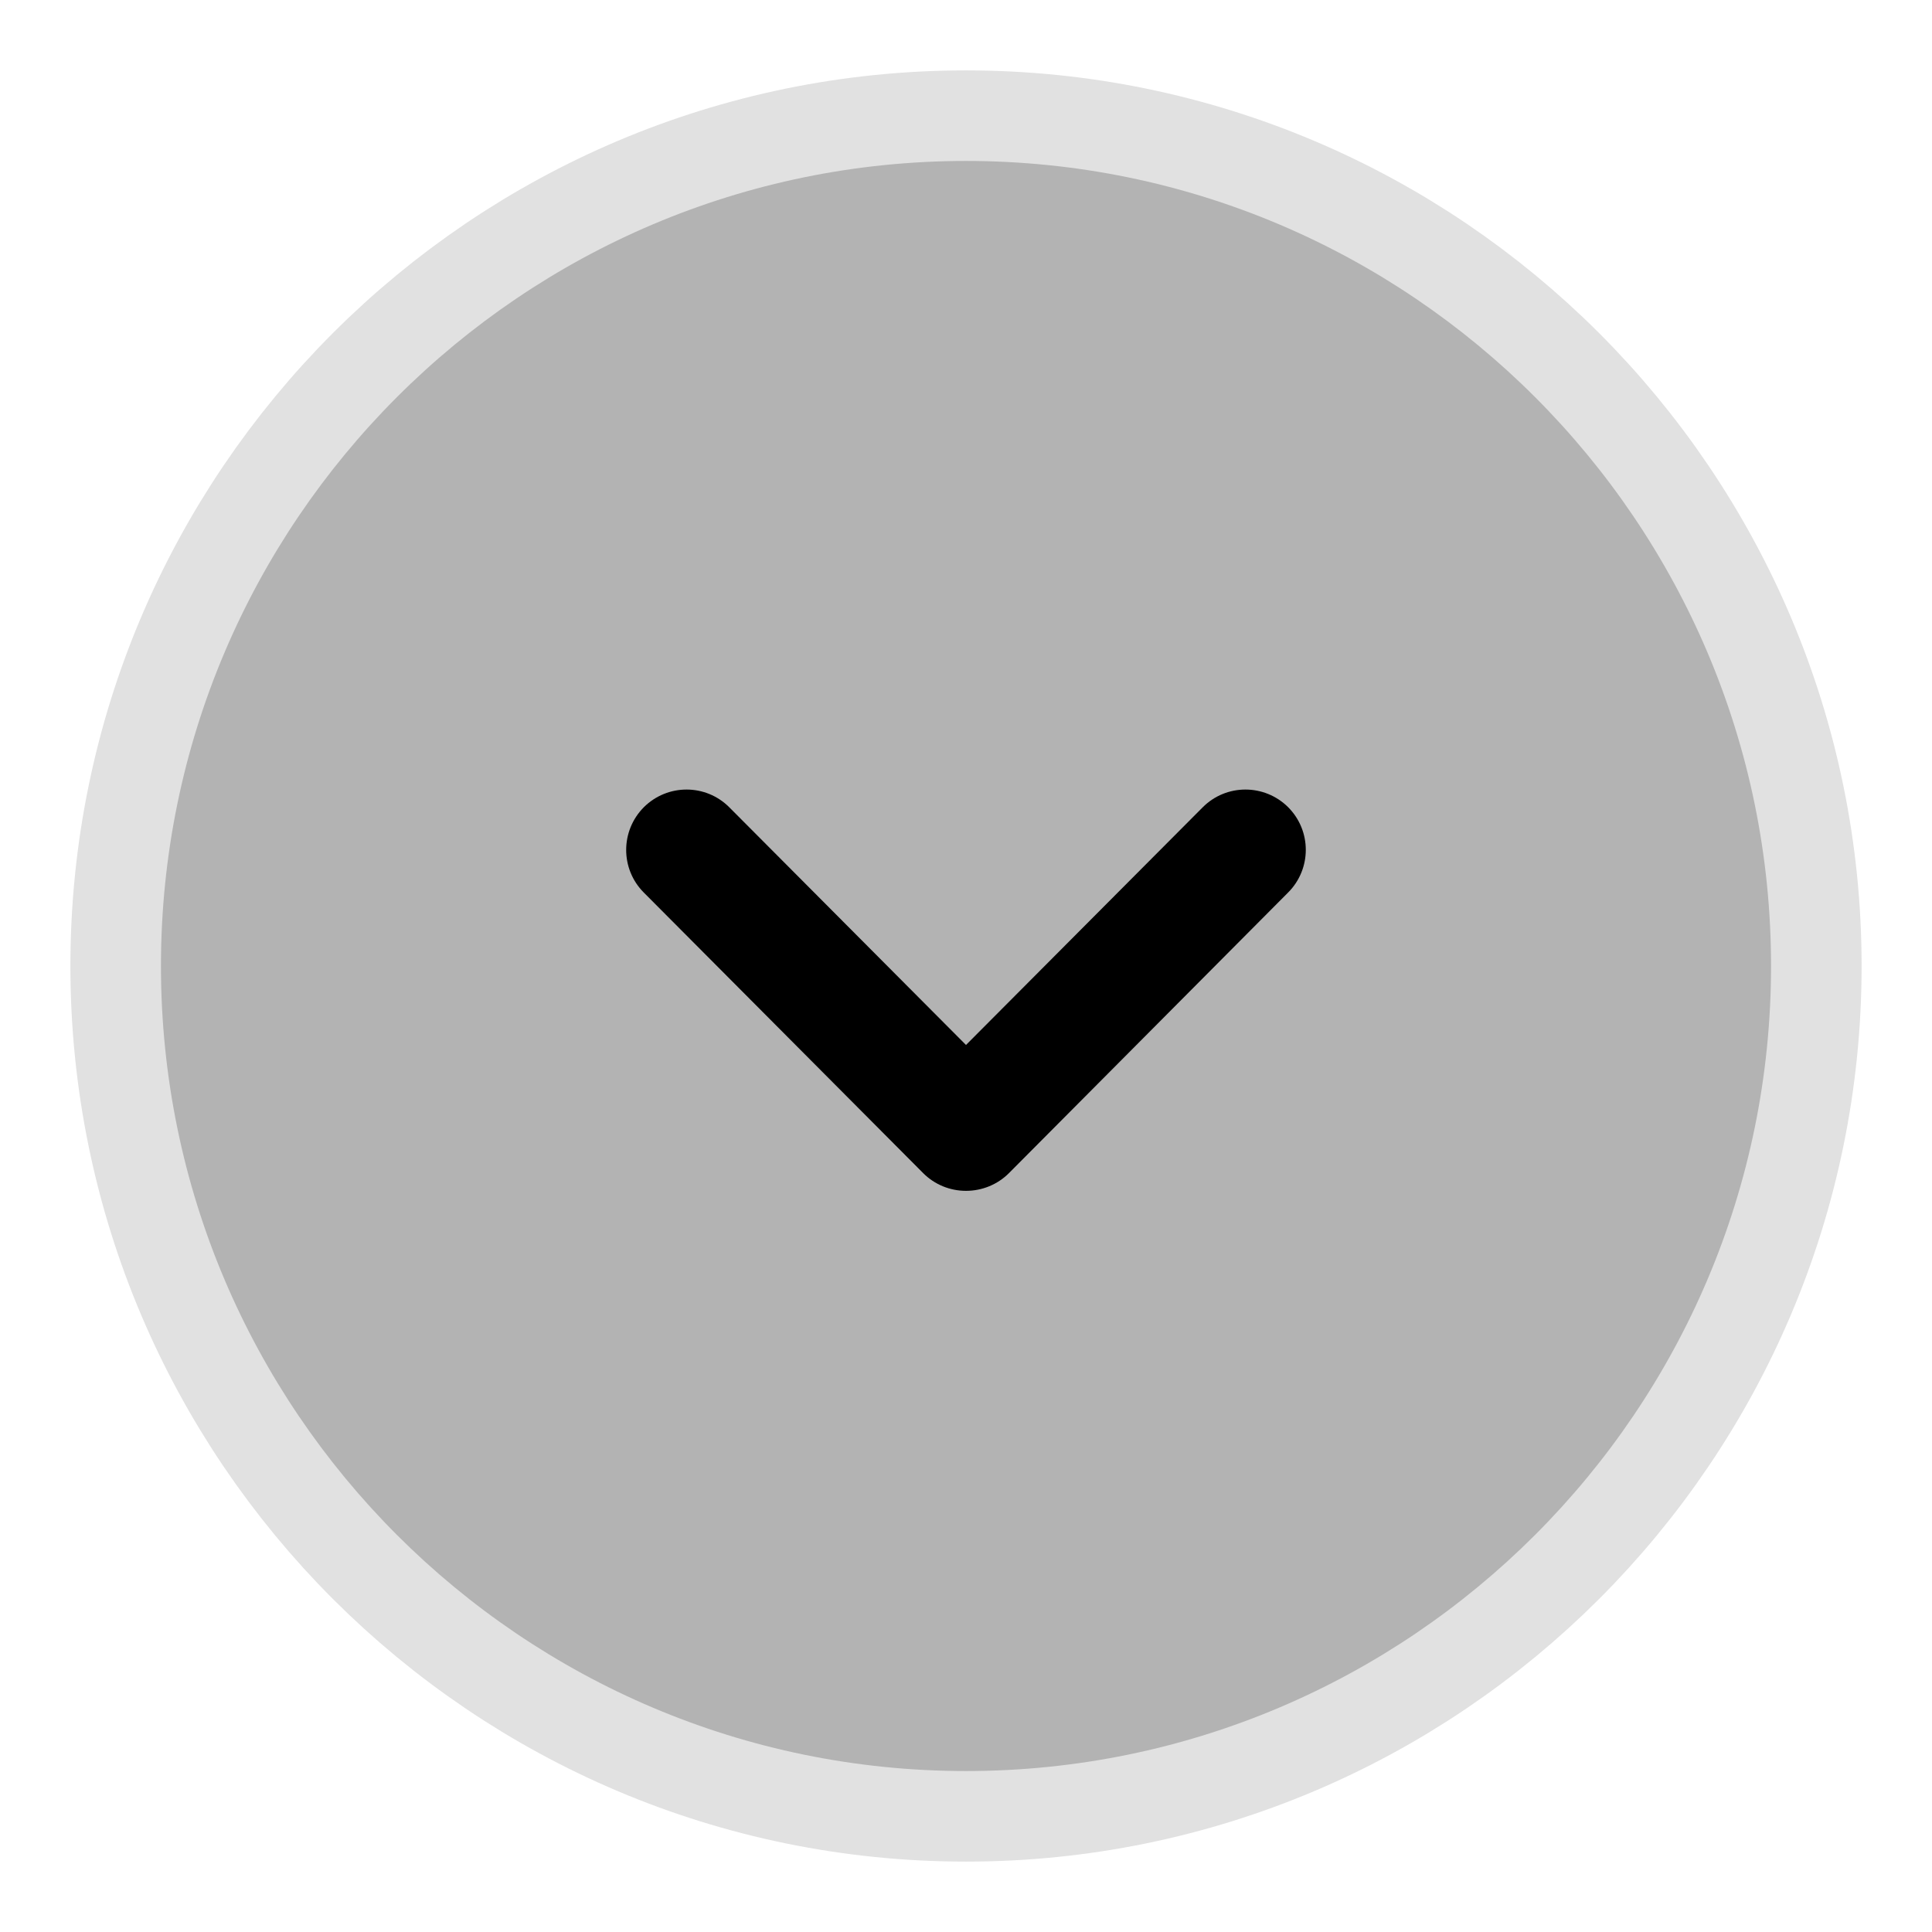
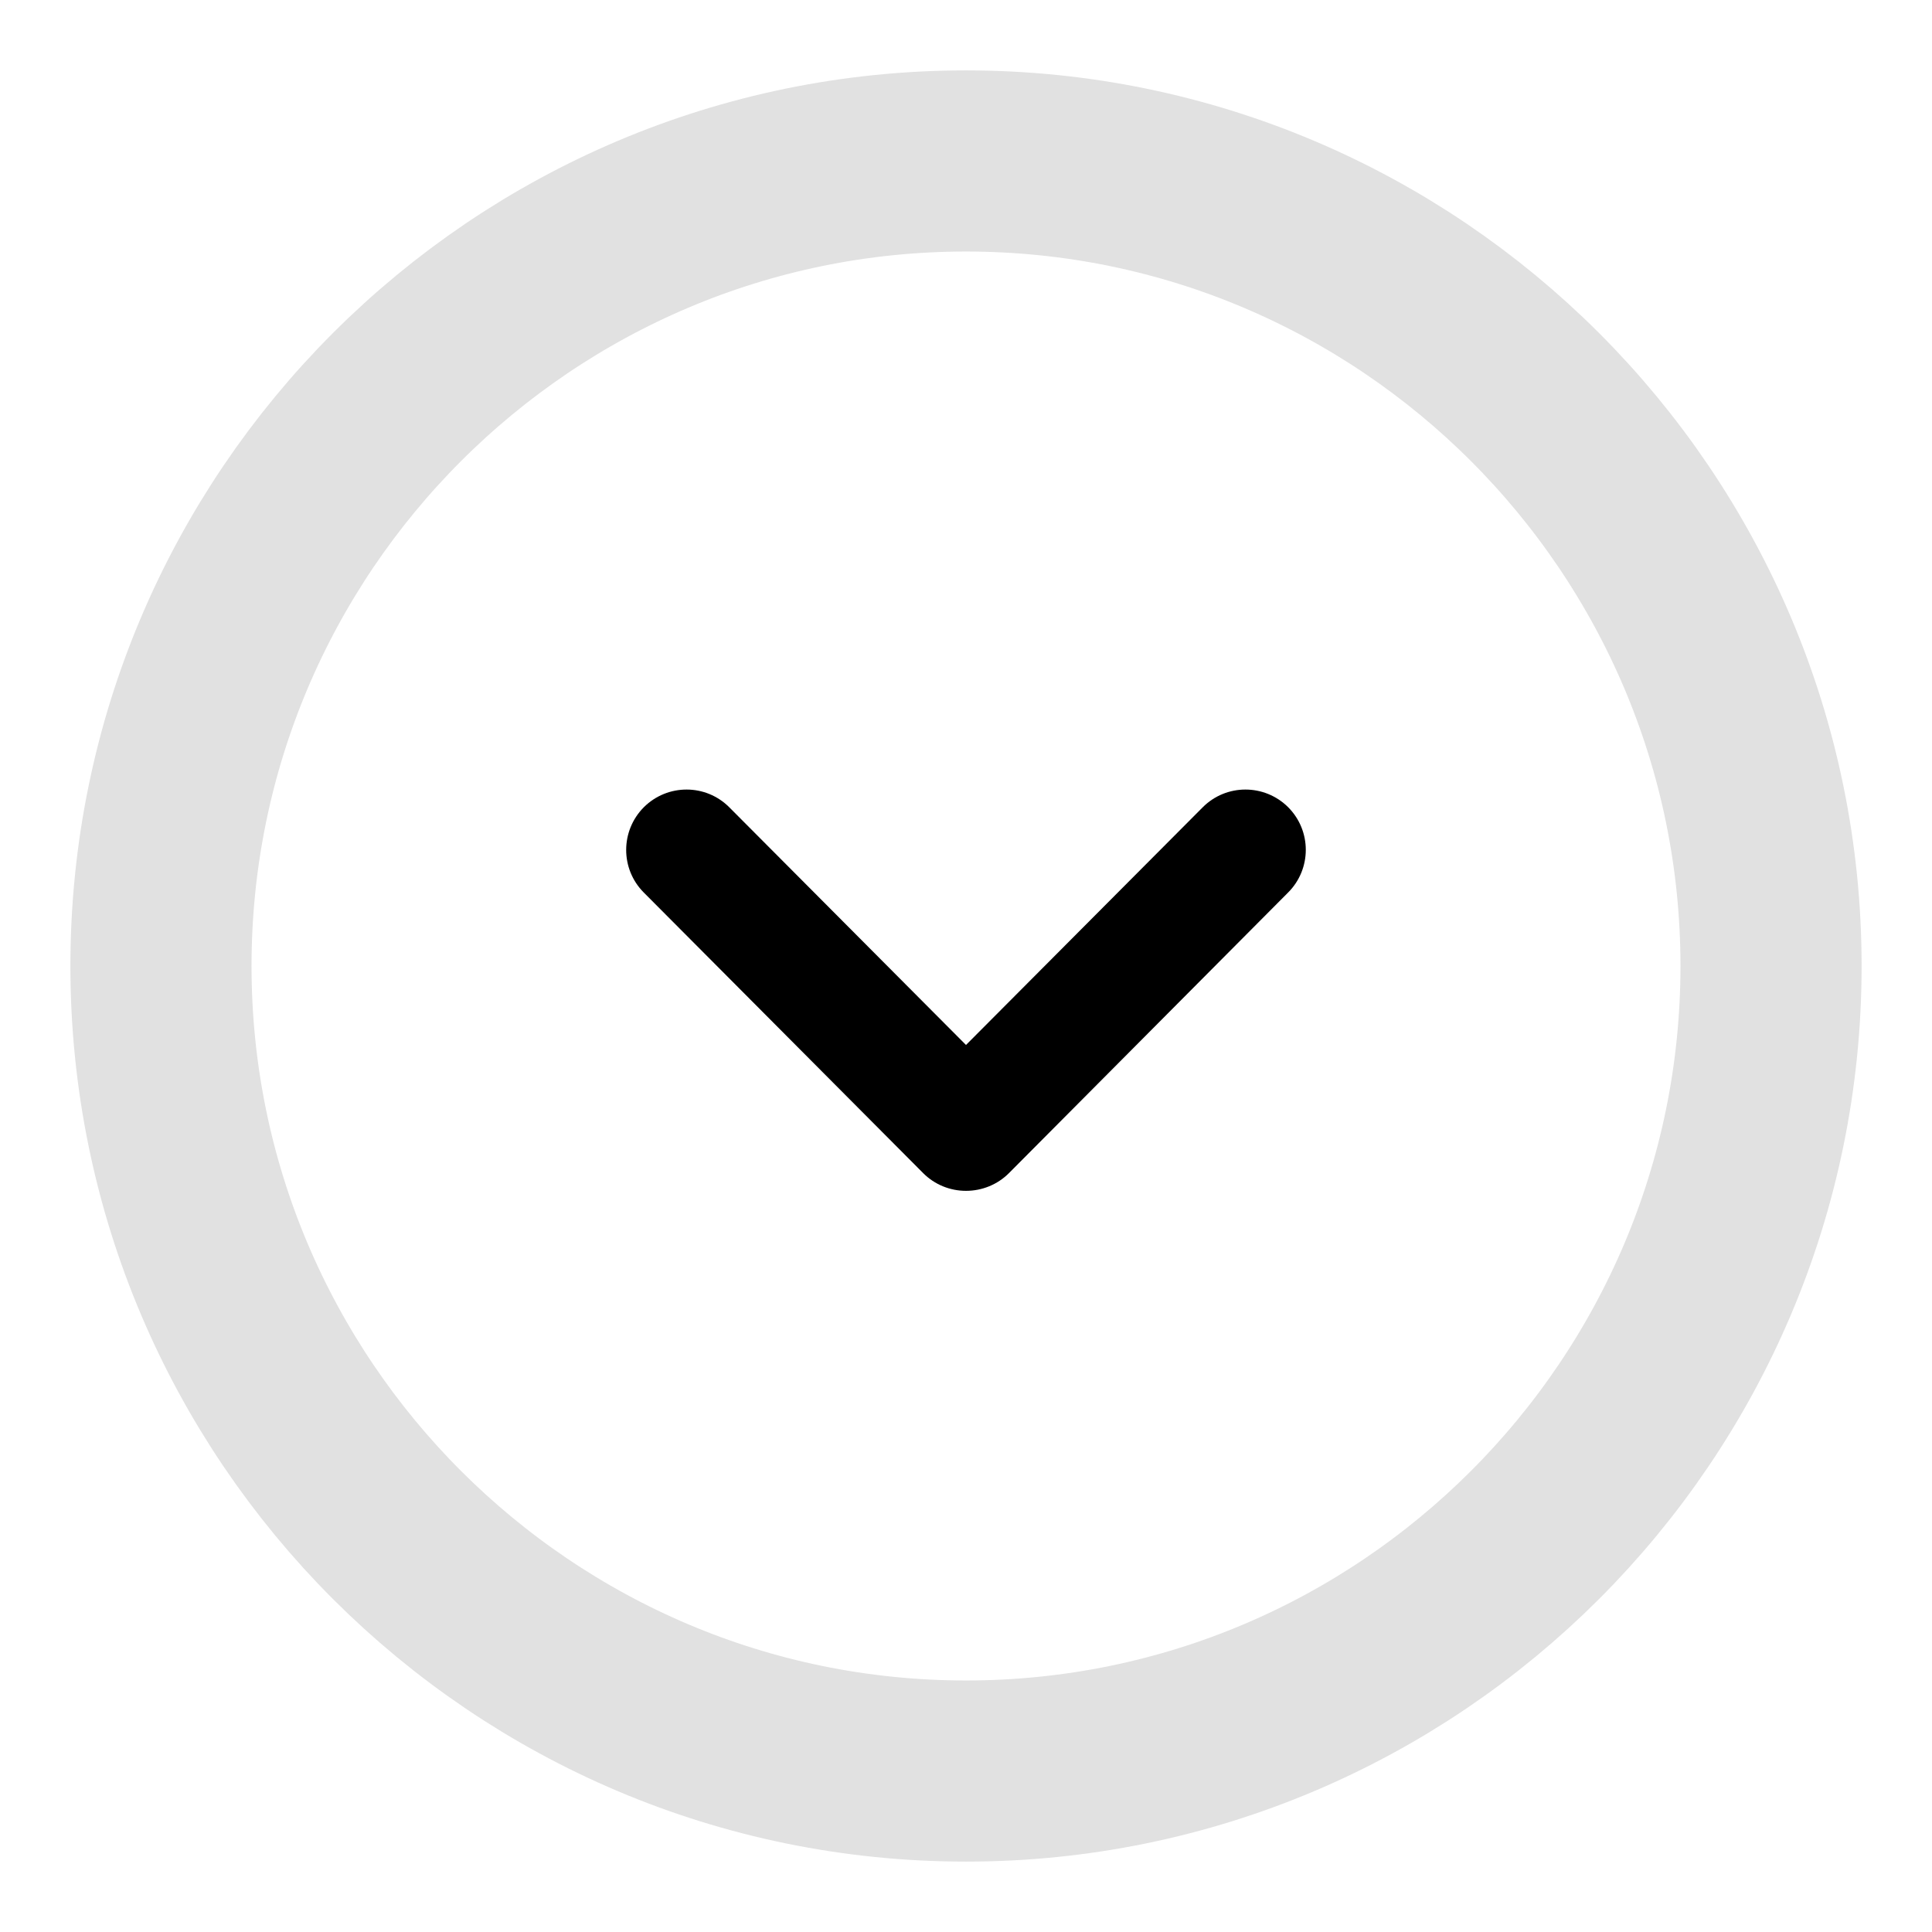
- <svg xmlns="http://www.w3.org/2000/svg" width="16" height="16" viewBox="0 0 16 16" fill="currentColor">
+ <svg xmlns="http://www.w3.org/2000/svg" width="16" height="16" viewBox="0 0 16 16" fill="none">
  <path opacity="0.3" d="M14.667 8C14.667 11.677 11.676 14.667 8 14.667C4.324 14.667 1.333 11.677 1.333 8C1.333 4.324 4.324 1.333 8 1.333C11.676 1.333 14.667 4.324 14.667 8" stroke="black" stroke-opacity="0.4" stroke-width="1.5" />
  <path d="M10.814 7.038C10.814 7.166 10.765 7.294 10.668 7.391L8.355 9.716C8.261 9.81 8.133 9.862 8 9.862C7.867 9.862 7.74 9.81 7.646 9.716L5.331 7.391C5.137 7.196 5.137 6.88 5.333 6.684C5.529 6.49 5.845 6.49 6.04 6.686L8 8.654L9.96 6.686C10.155 6.49 10.471 6.49 10.667 6.684C10.765 6.782 10.814 6.91 10.814 7.038Z" fill="black" />
</svg>
